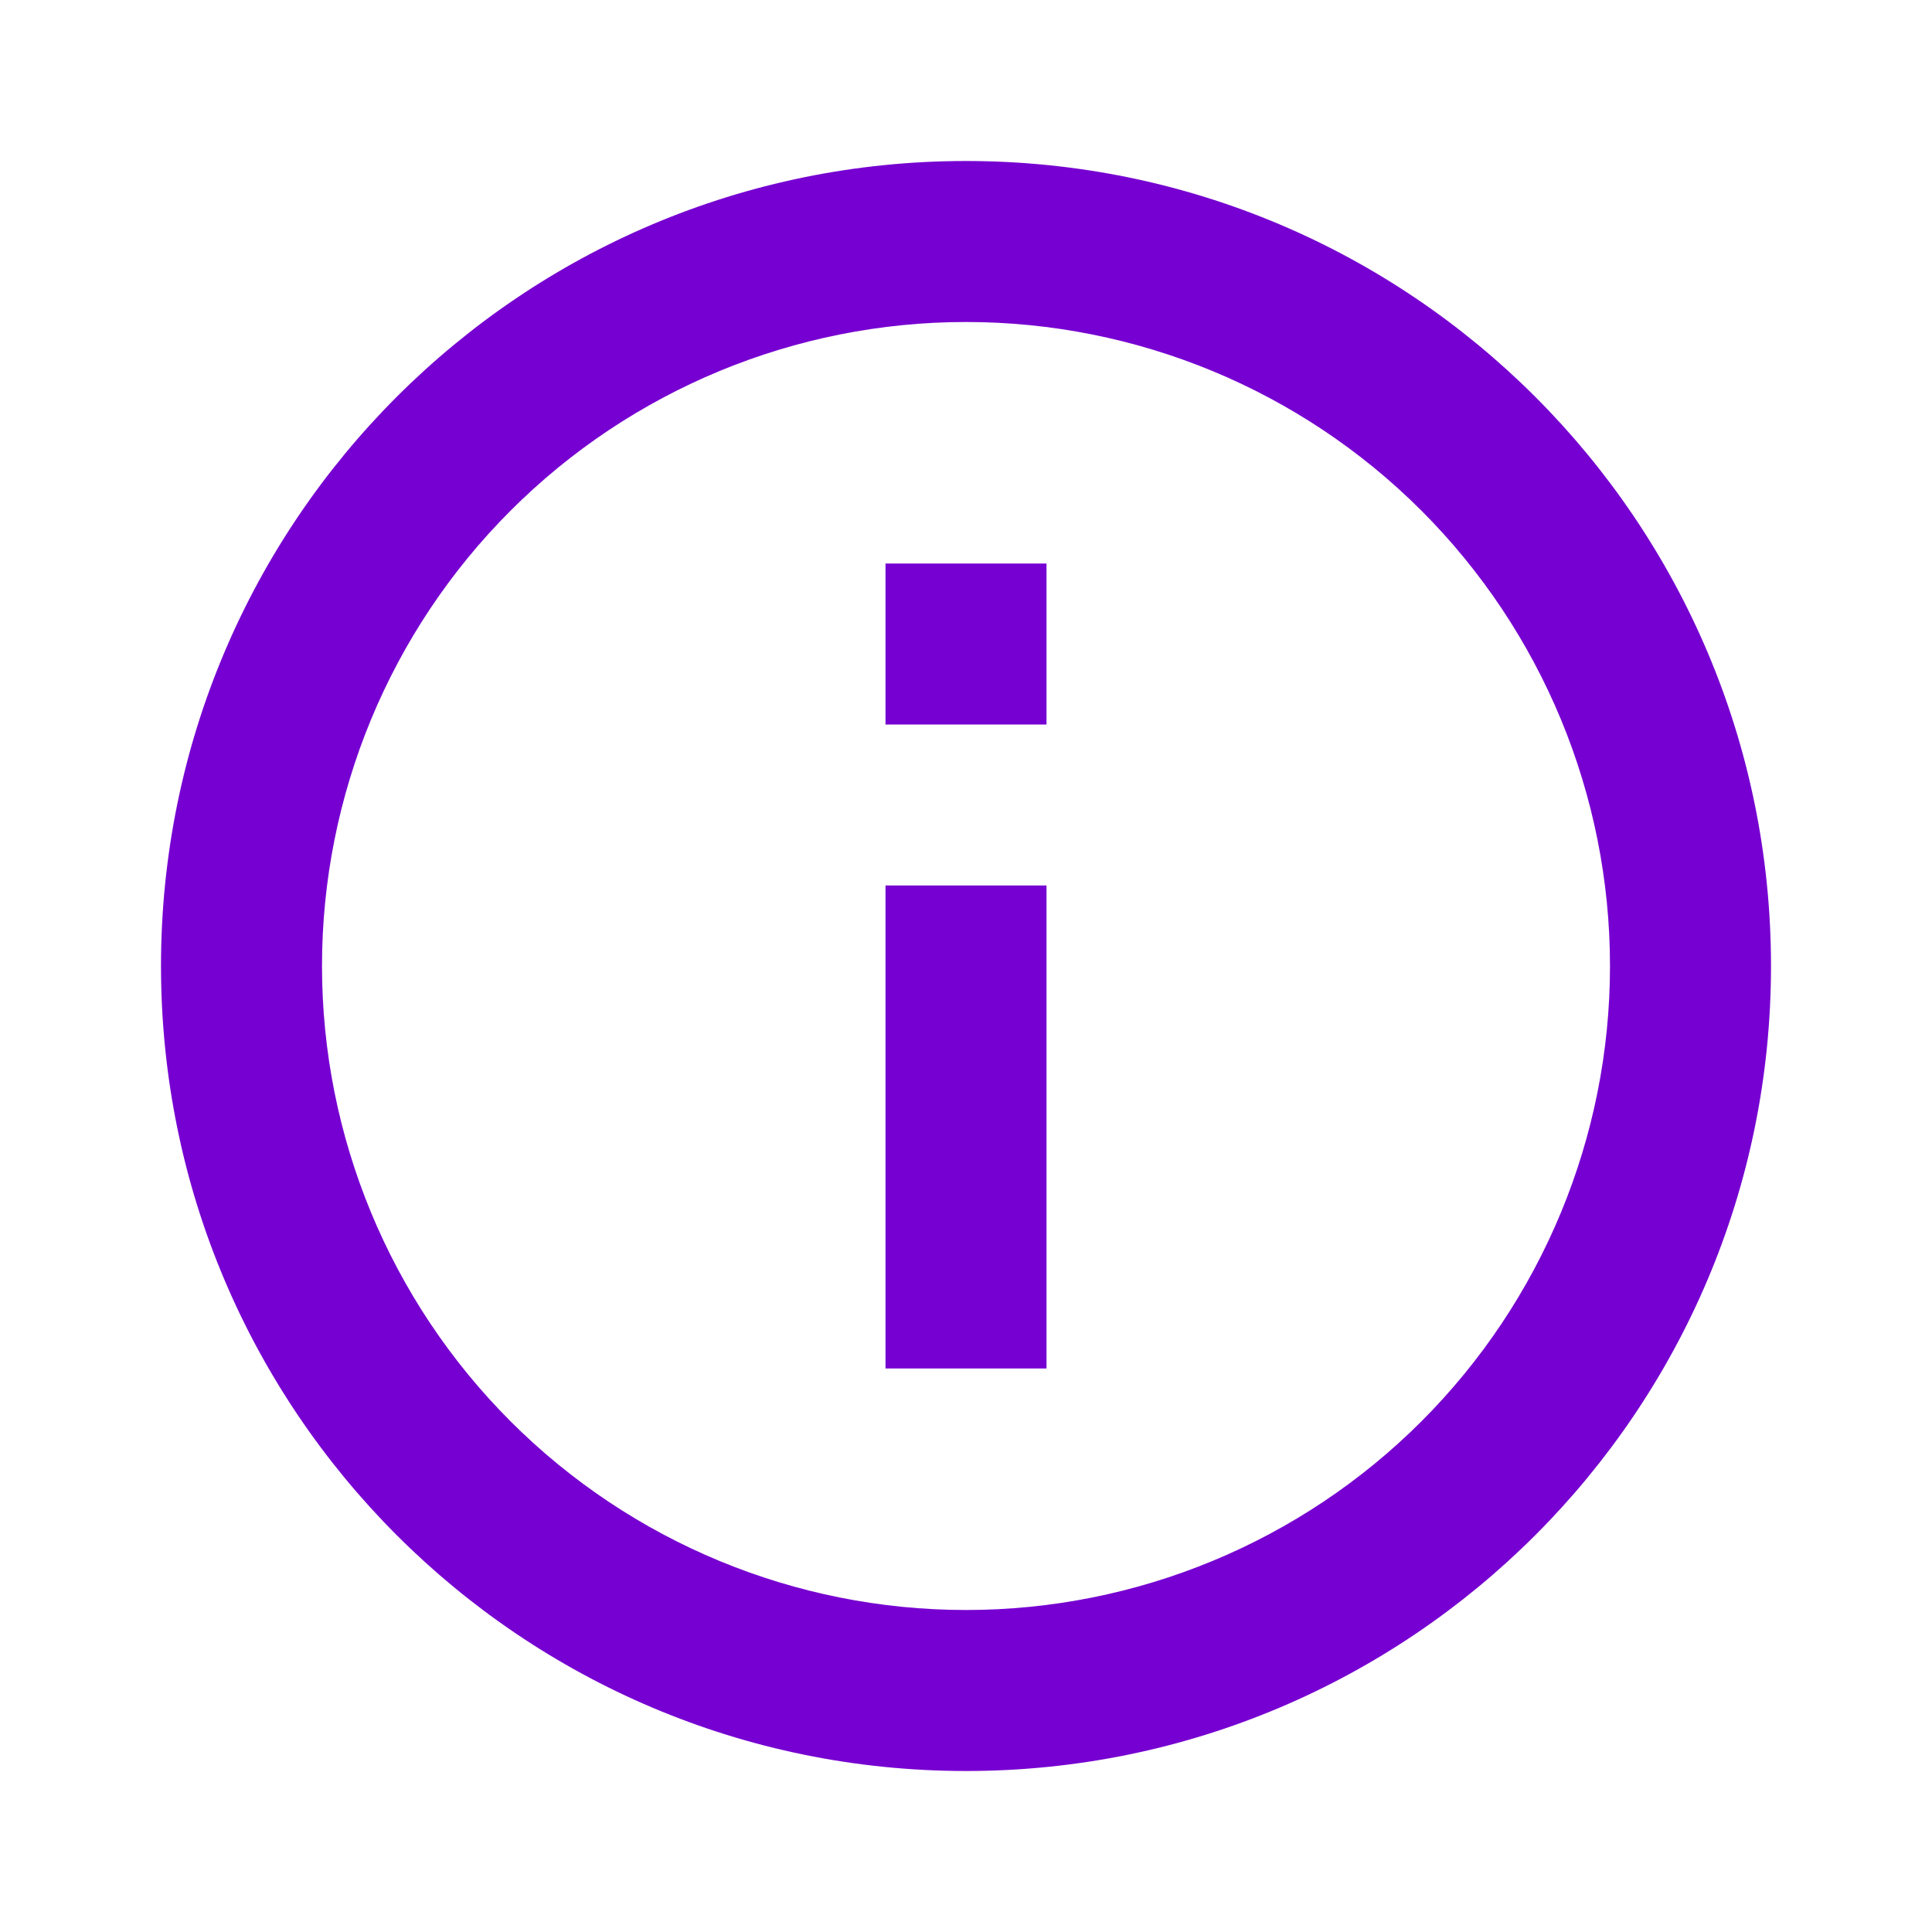
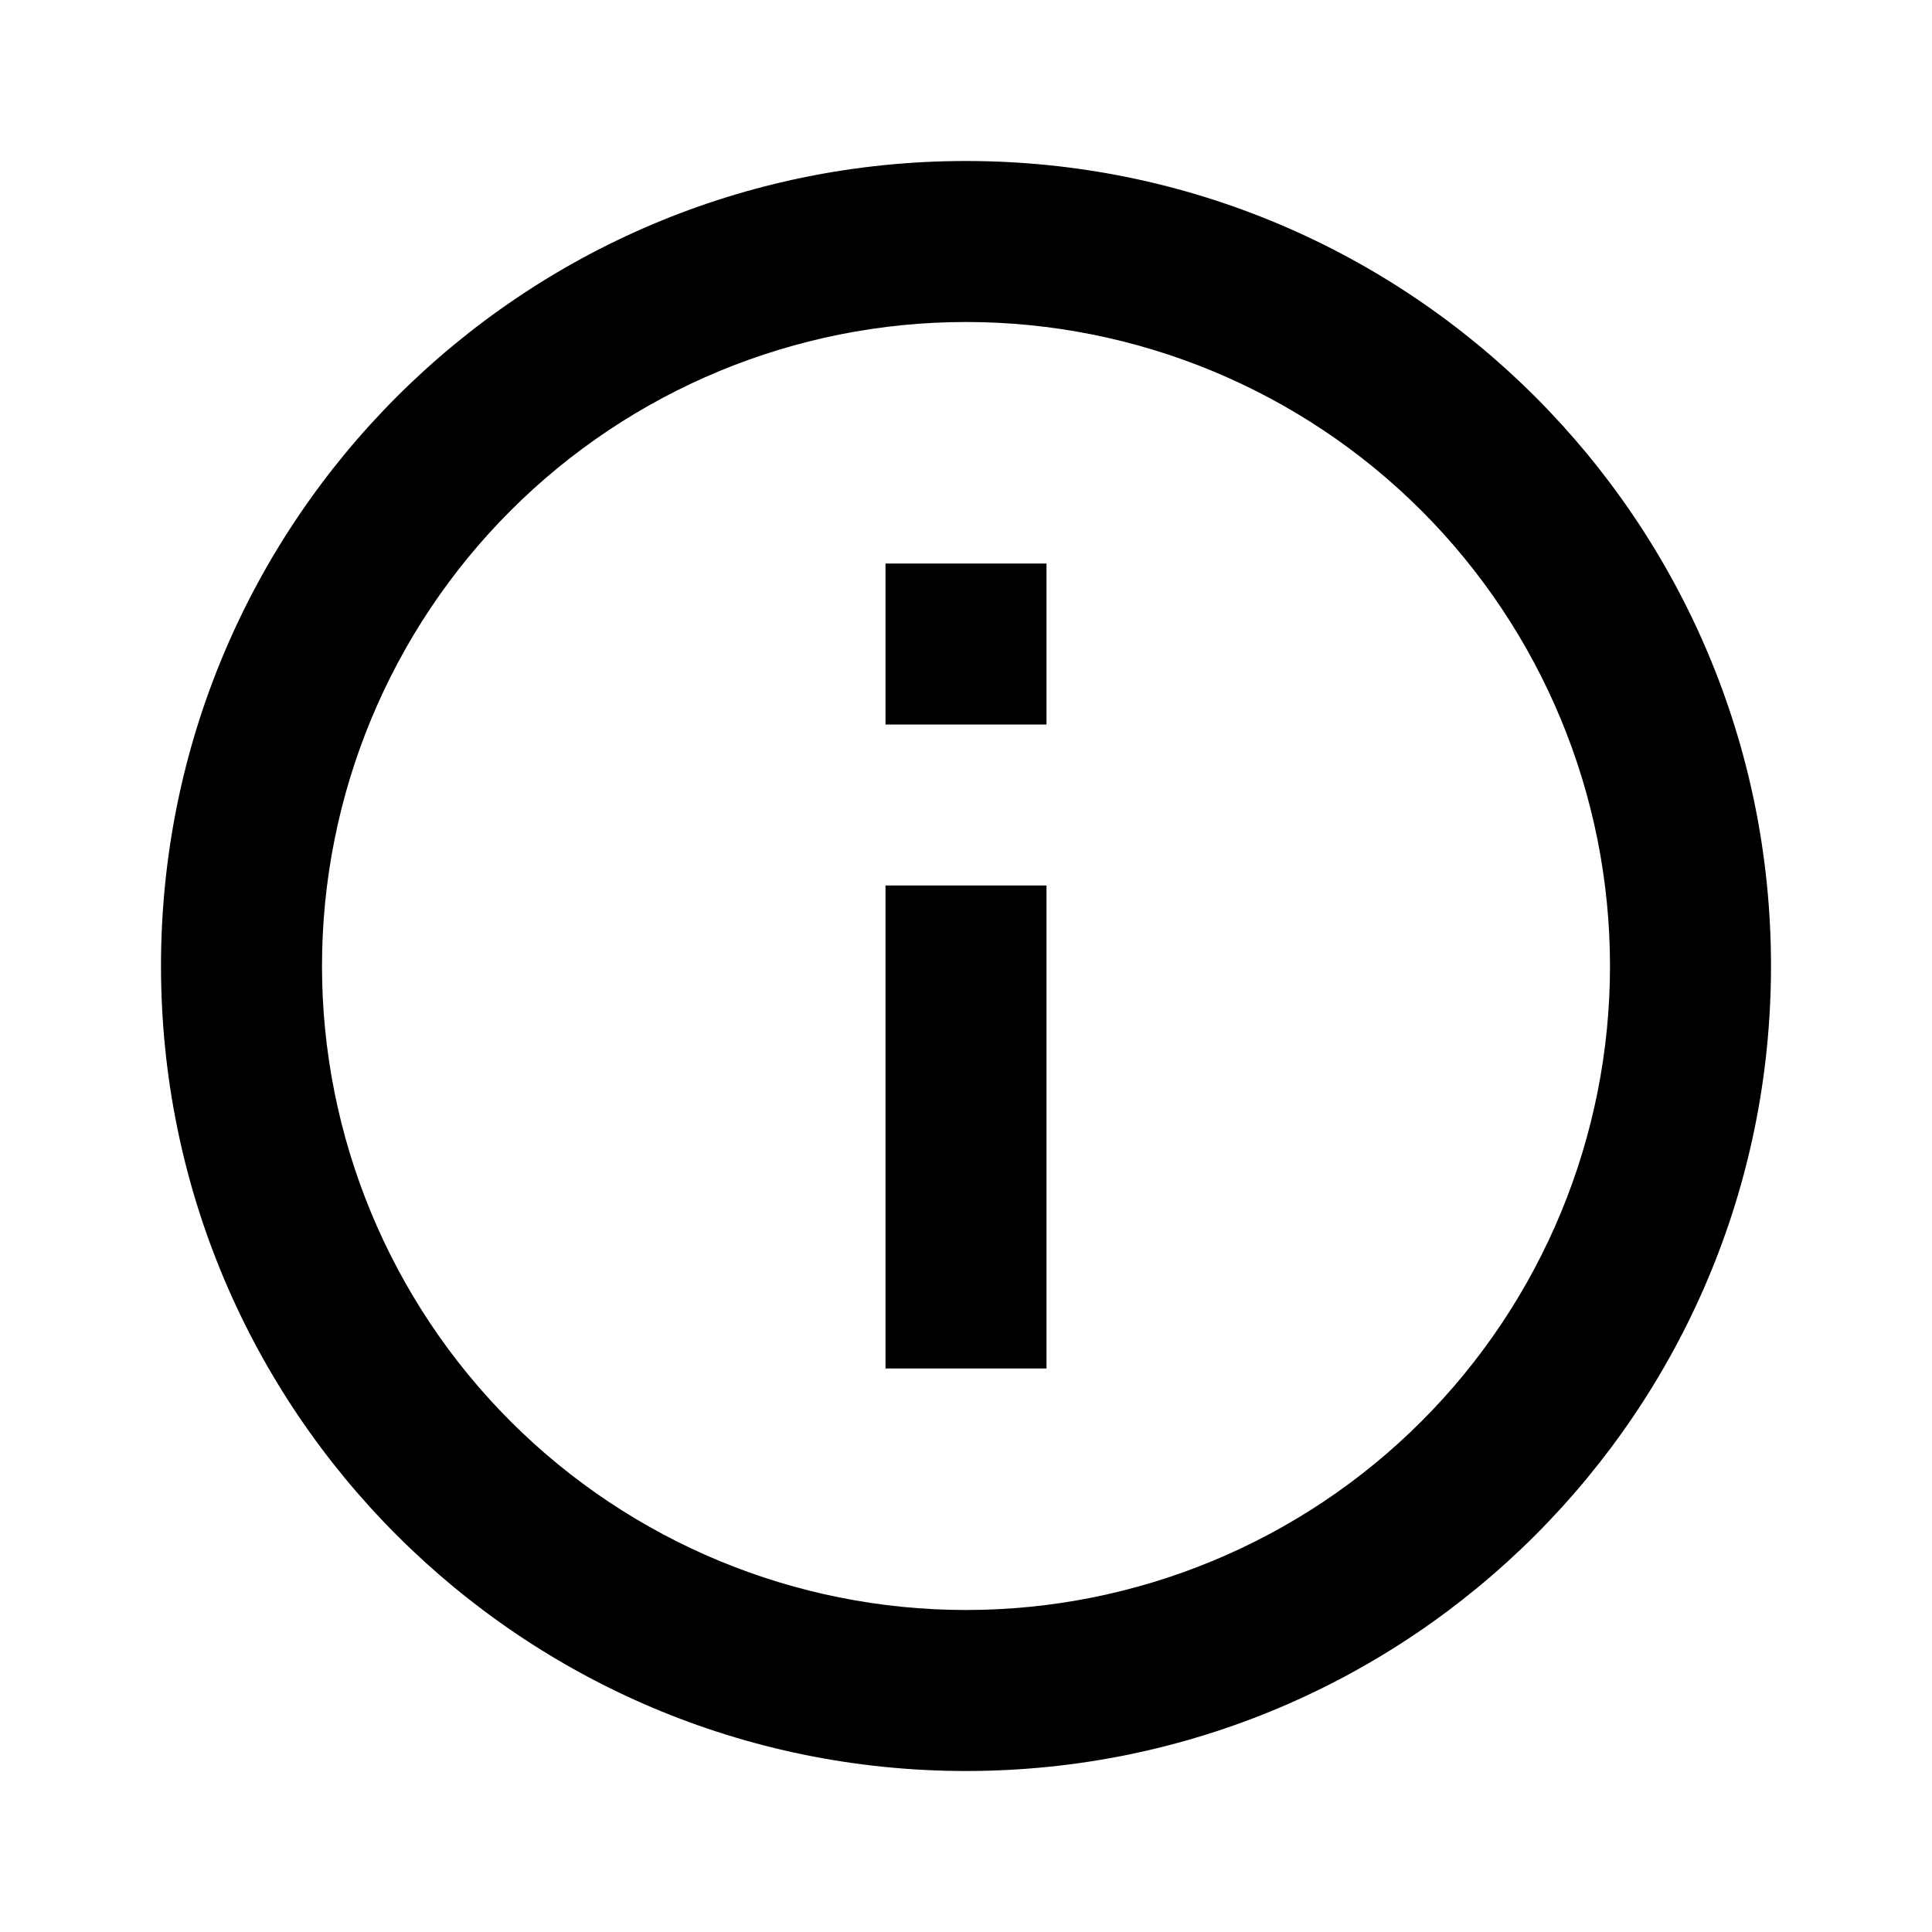
<svg xmlns="http://www.w3.org/2000/svg" width="24" height="24" viewBox="0 0 24 24" fill="none">
-   <path d="M12 20C14.122 20 16.157 19.157 17.657 17.657C19.157 16.157 20 14.122 20 12C20 9.878 19.157 7.843 17.657 6.343C16.157 4.843 14.122 4 12 4C9.878 4 7.843 4.843 6.343 6.343C4.843 7.843 4 9.878 4 12C4 14.122 4.843 16.157 6.343 17.657C7.843 19.157 9.878 20 12 20ZM12 22C6.477 22 2 17.523 2 12C2 6.477 6.477 2 12 2C17.523 2 22 6.477 22 12C22 17.523 17.523 22 12 22ZM11 11V17H13V11H11ZM11 7H13V9H11V7Z" fill="#7600D1" />
+   <path d="M12 20C14.122 20 16.157 19.157 17.657 17.657C19.157 16.157 20 14.122 20 12C20 9.878 19.157 7.843 17.657 6.343C16.157 4.843 14.122 4 12 4C9.878 4 7.843 4.843 6.343 6.343C4.843 7.843 4 9.878 4 12C4 14.122 4.843 16.157 6.343 17.657C7.843 19.157 9.878 20 12 20ZM12 22C6.477 22 2 17.523 2 12C2 6.477 6.477 2 12 2C17.523 2 22 6.477 22 12C22 17.523 17.523 22 12 22ZM11 11V17H13V11H11ZM11 7H13V9H11V7Z" fill="#000001" />
</svg>
